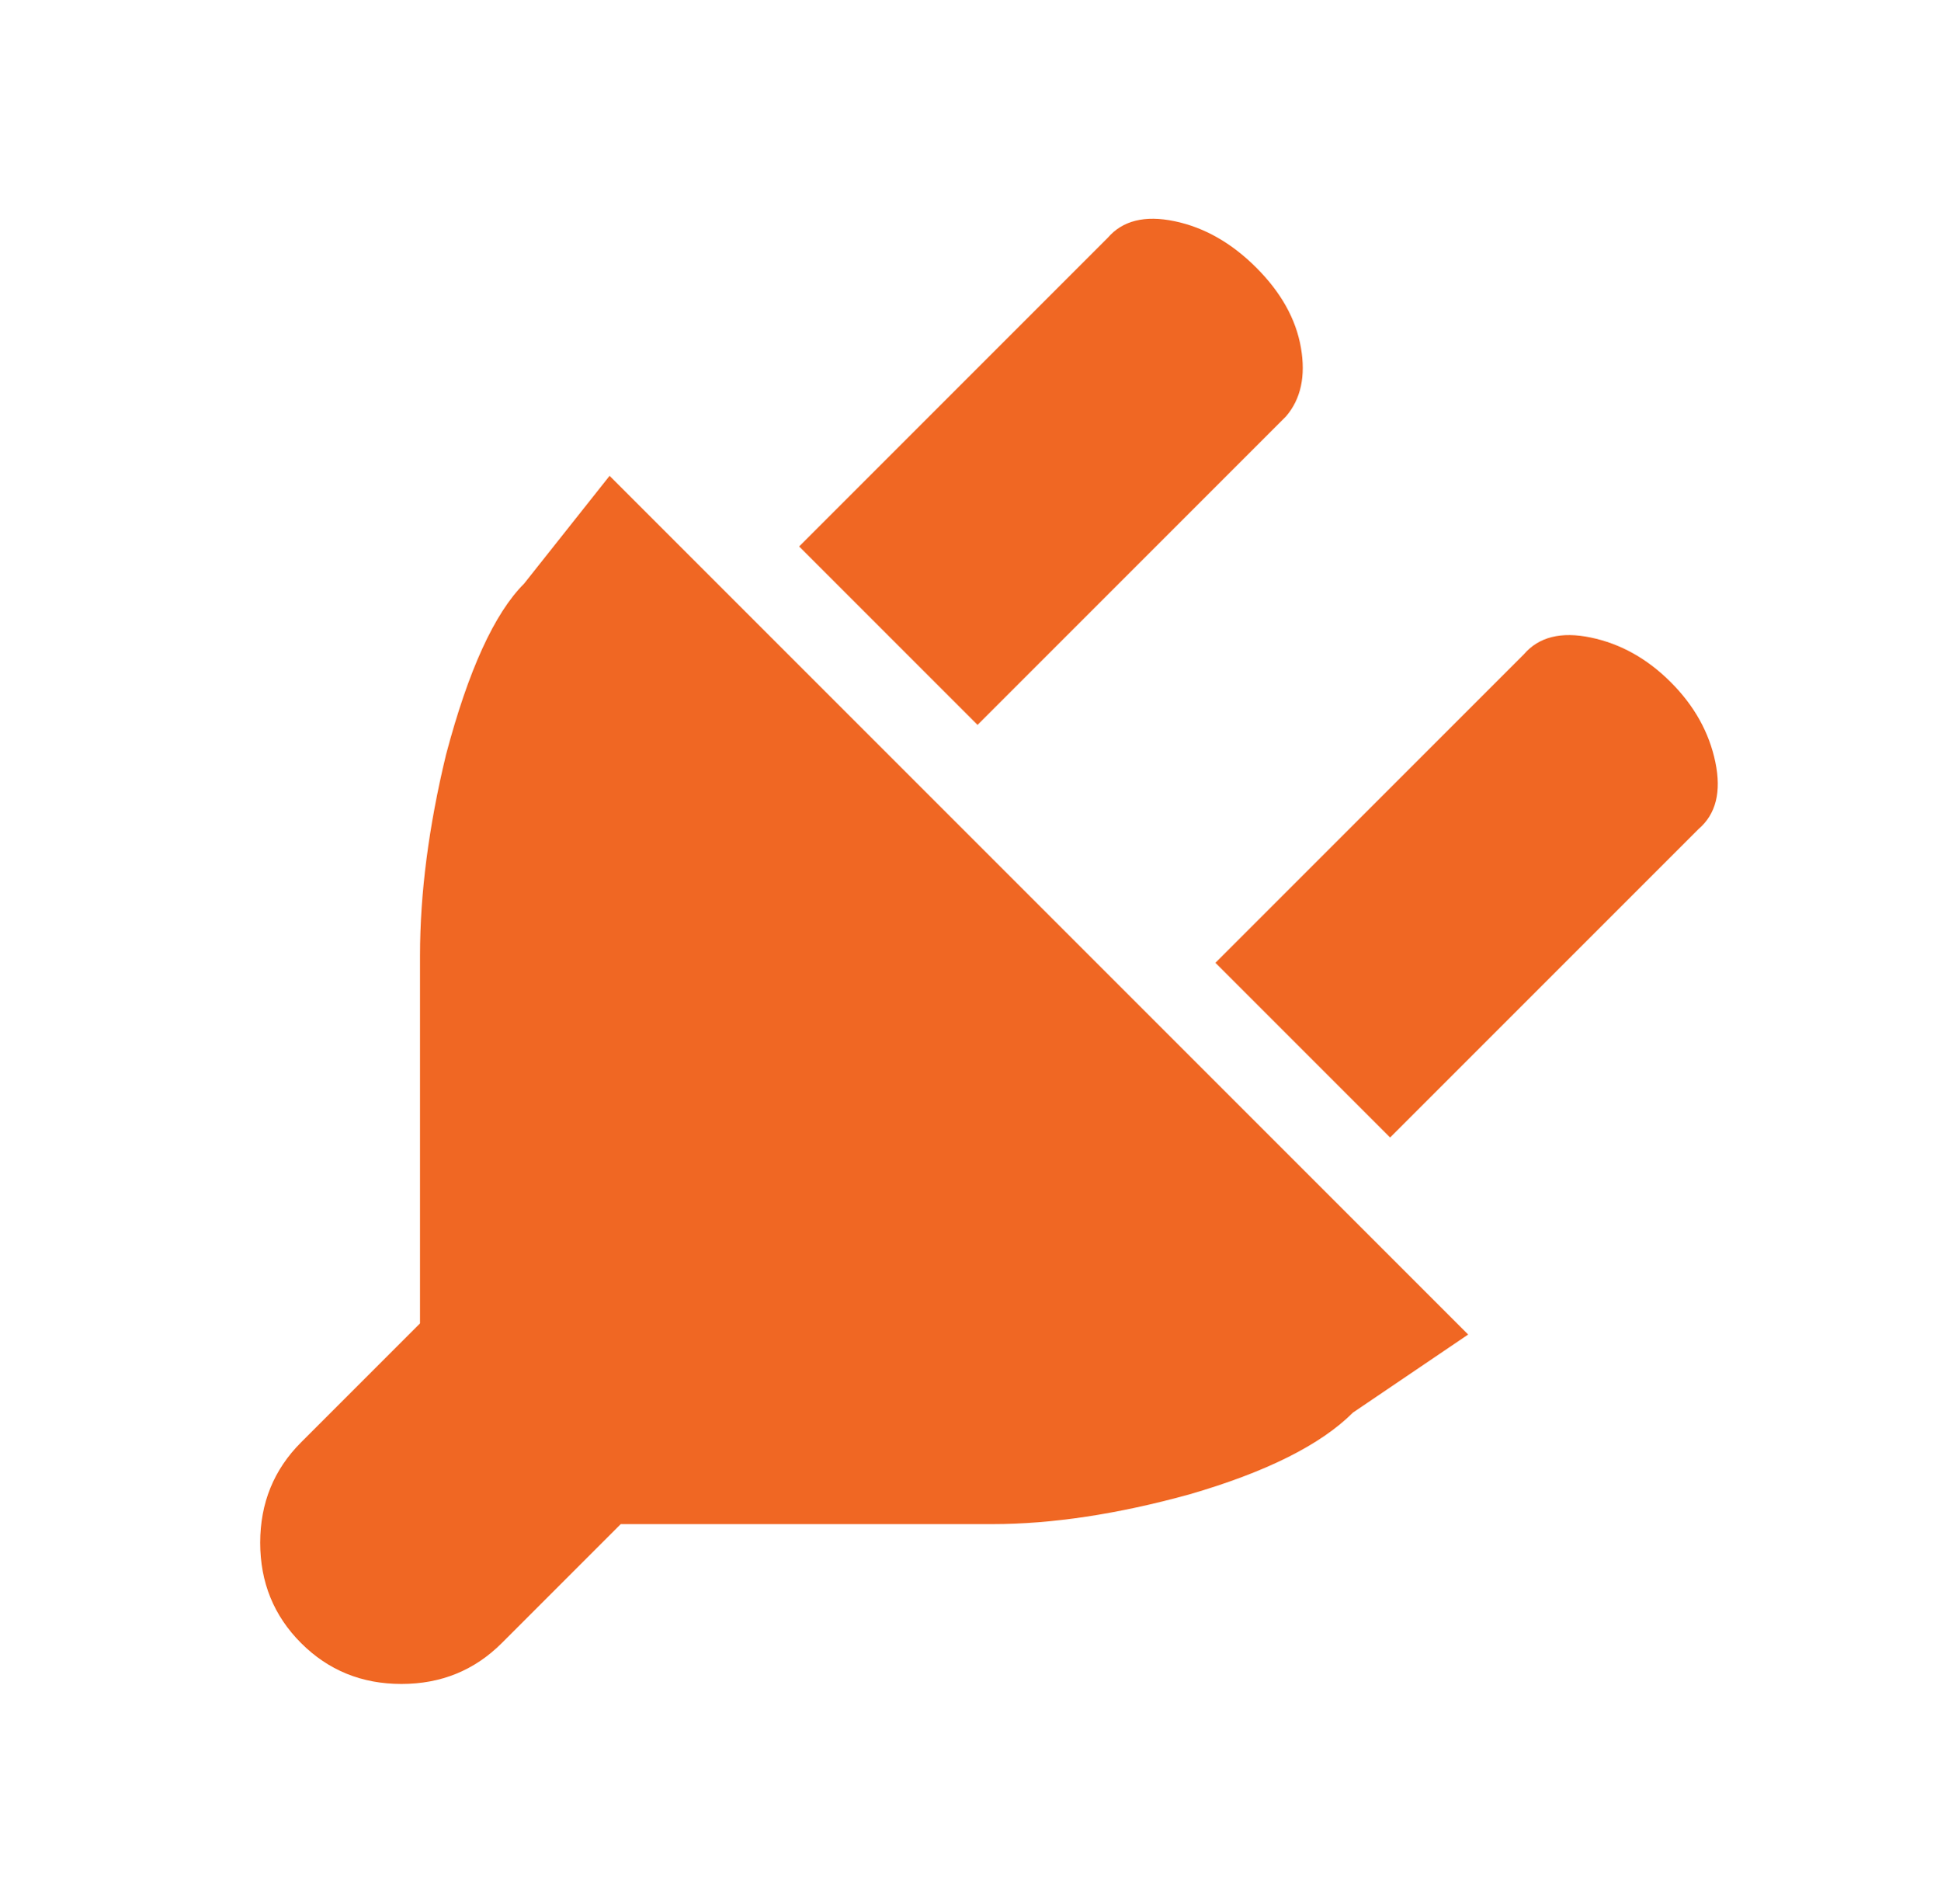
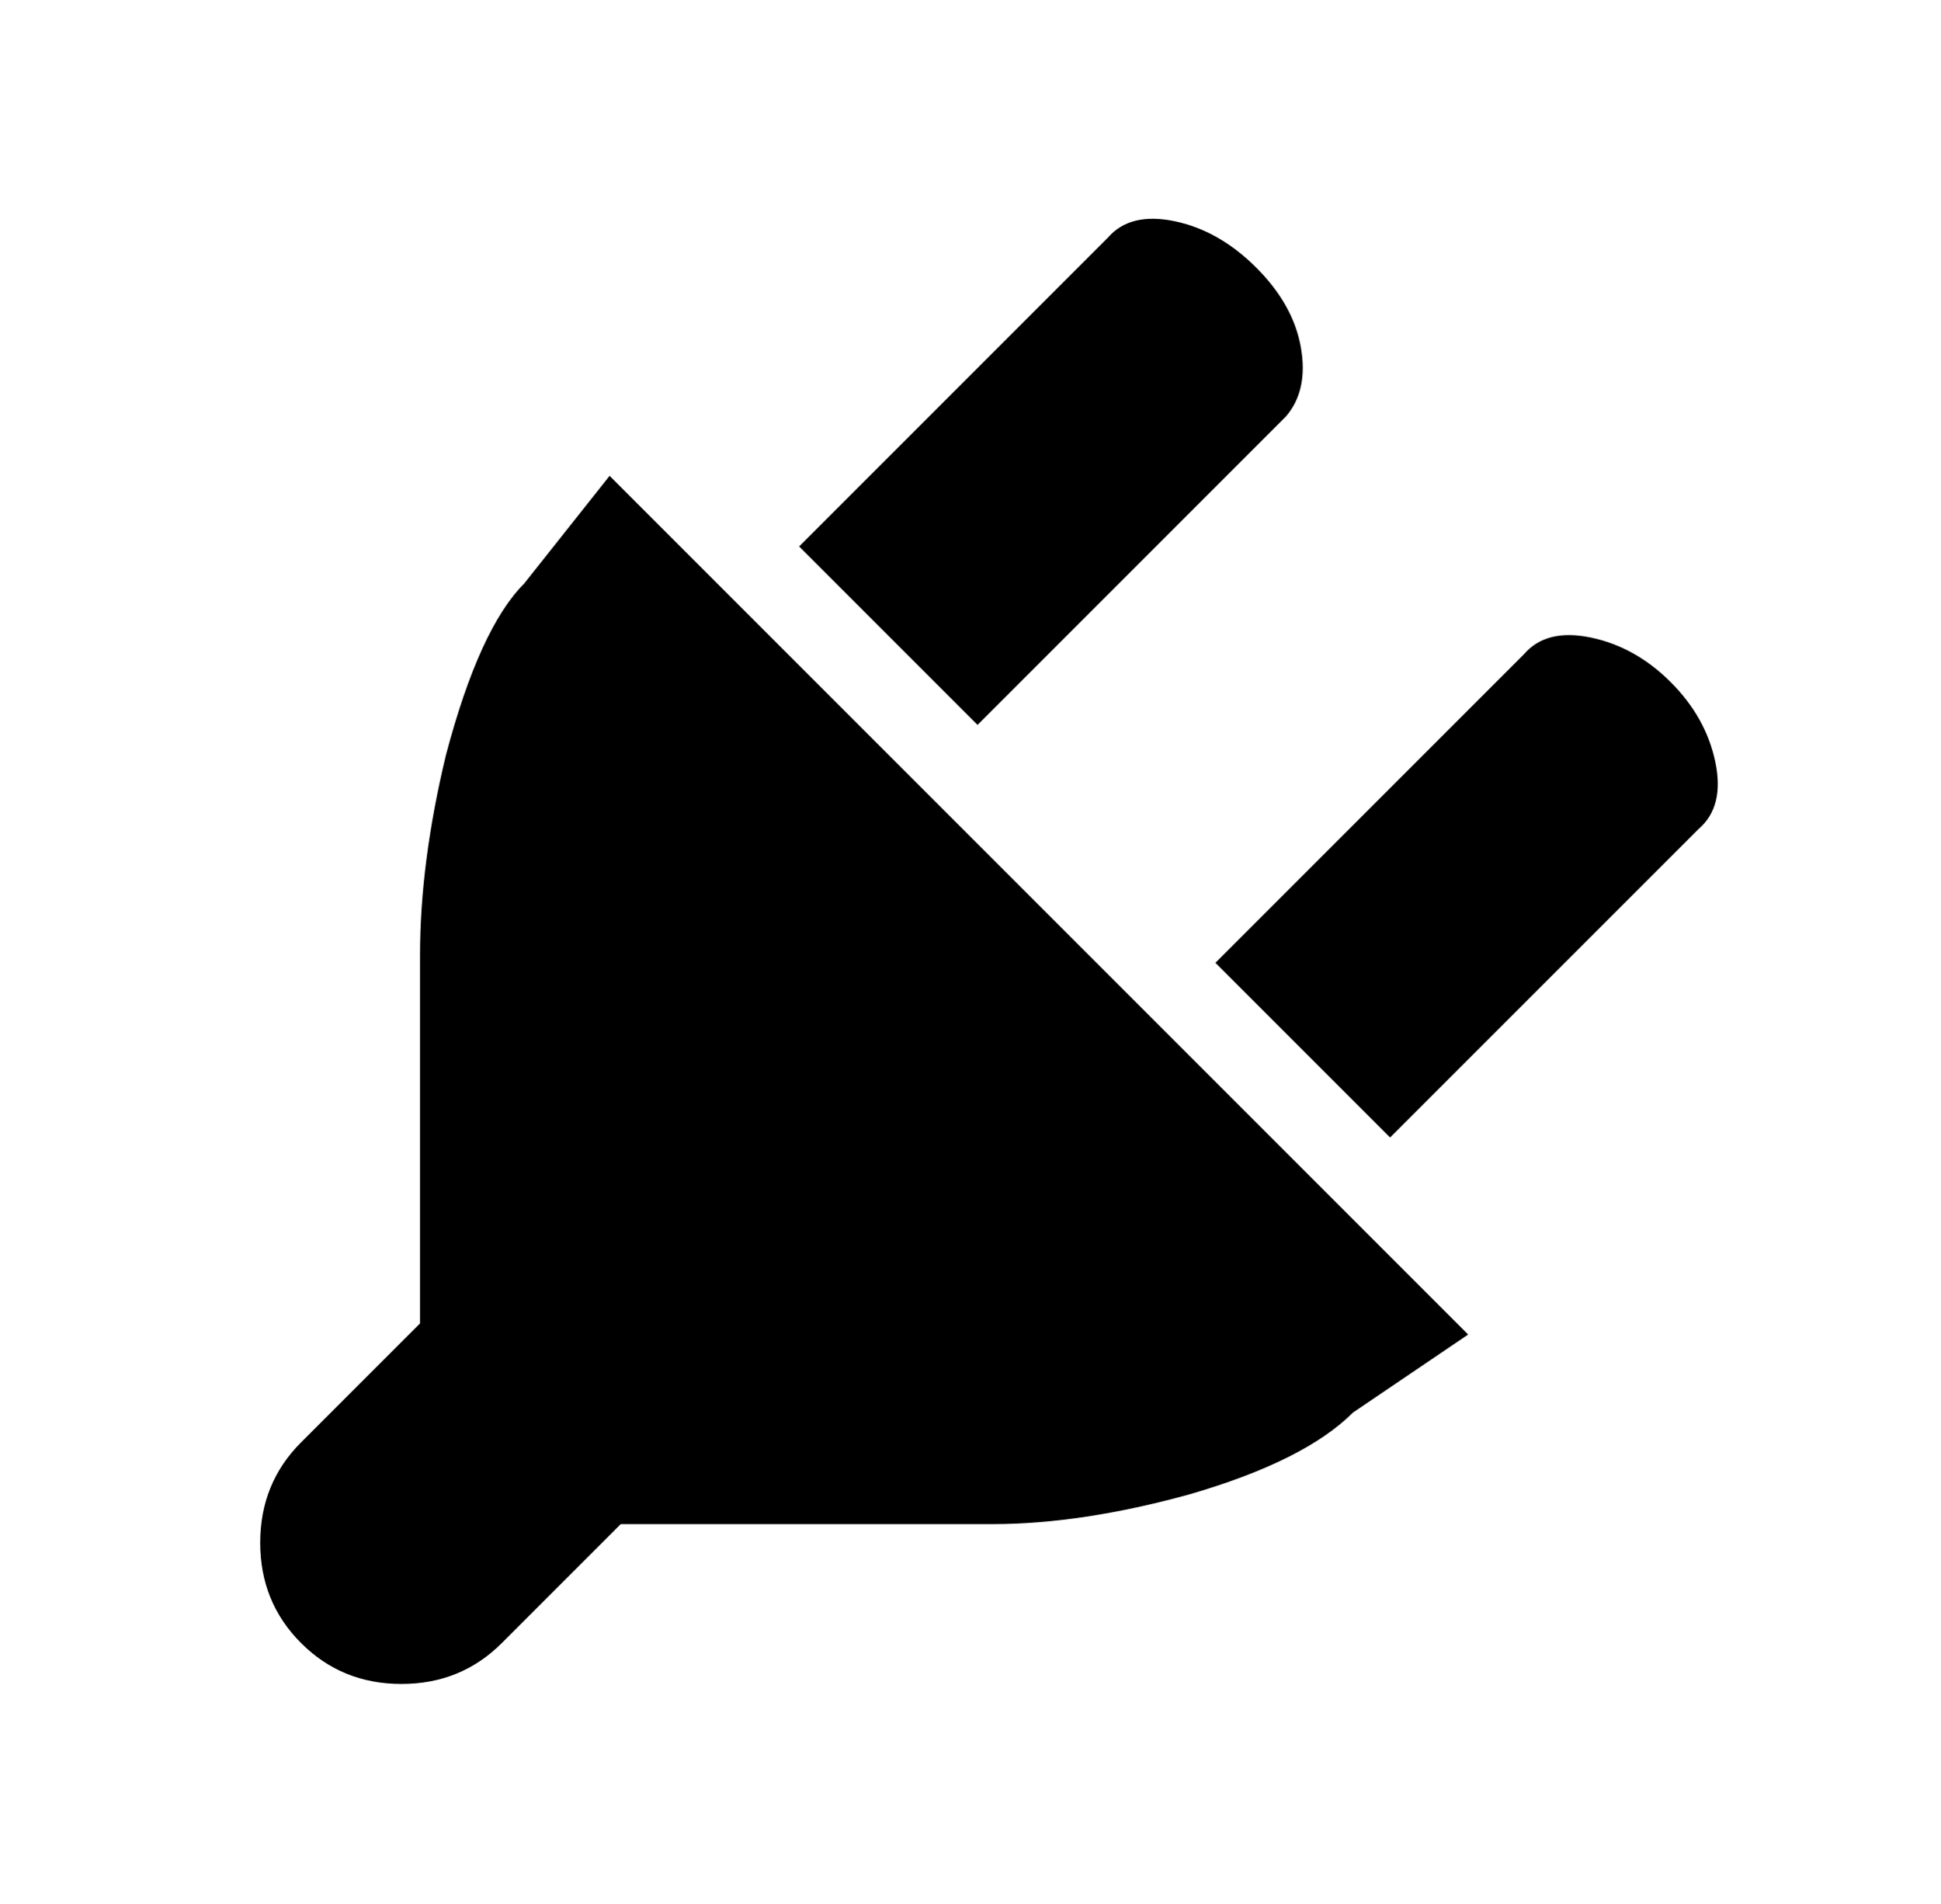
<svg xmlns="http://www.w3.org/2000/svg" version="1.1" viewBox="-10 0 522 512">
-   <path fill="rgb(240, 103, 35)" d="M336 112l-83 83l-48 -48l83 -83q6 -7 18 -4.5t22 12.5t12 21.5t-4 18.5zM131 157l23 -29l231 231l-31 21q-13 13 -44 22q-29 8 -53 8h-100l-32 32q-11 11 -27 11t-27 -11t-11 -27t11 -27l32 -32v-99q0 -25 7 -54q9 -34 21 -46zM317 259l83 -83q6 -7 18 -4.5t21.5 12 t12 21.5t-4.5 18l-83 83z" />
+   <path d="M336 112l-83 83l-48 -48l83 -83q6 -7 18 -4.5t22 12.5t12 21.5t-4 18.5zM131 157l23 -29l231 231l-31 21q-13 13 -44 22q-29 8 -53 8h-100l-32 32q-11 11 -27 11t-27 -11t-11 -27t11 -27l32 -32v-99q0 -25 7 -54q9 -34 21 -46zM317 259l83 -83q6 -7 18 -4.5t21.5 12 t12 21.5t-4.5 18l-83 83z" />
</svg>
